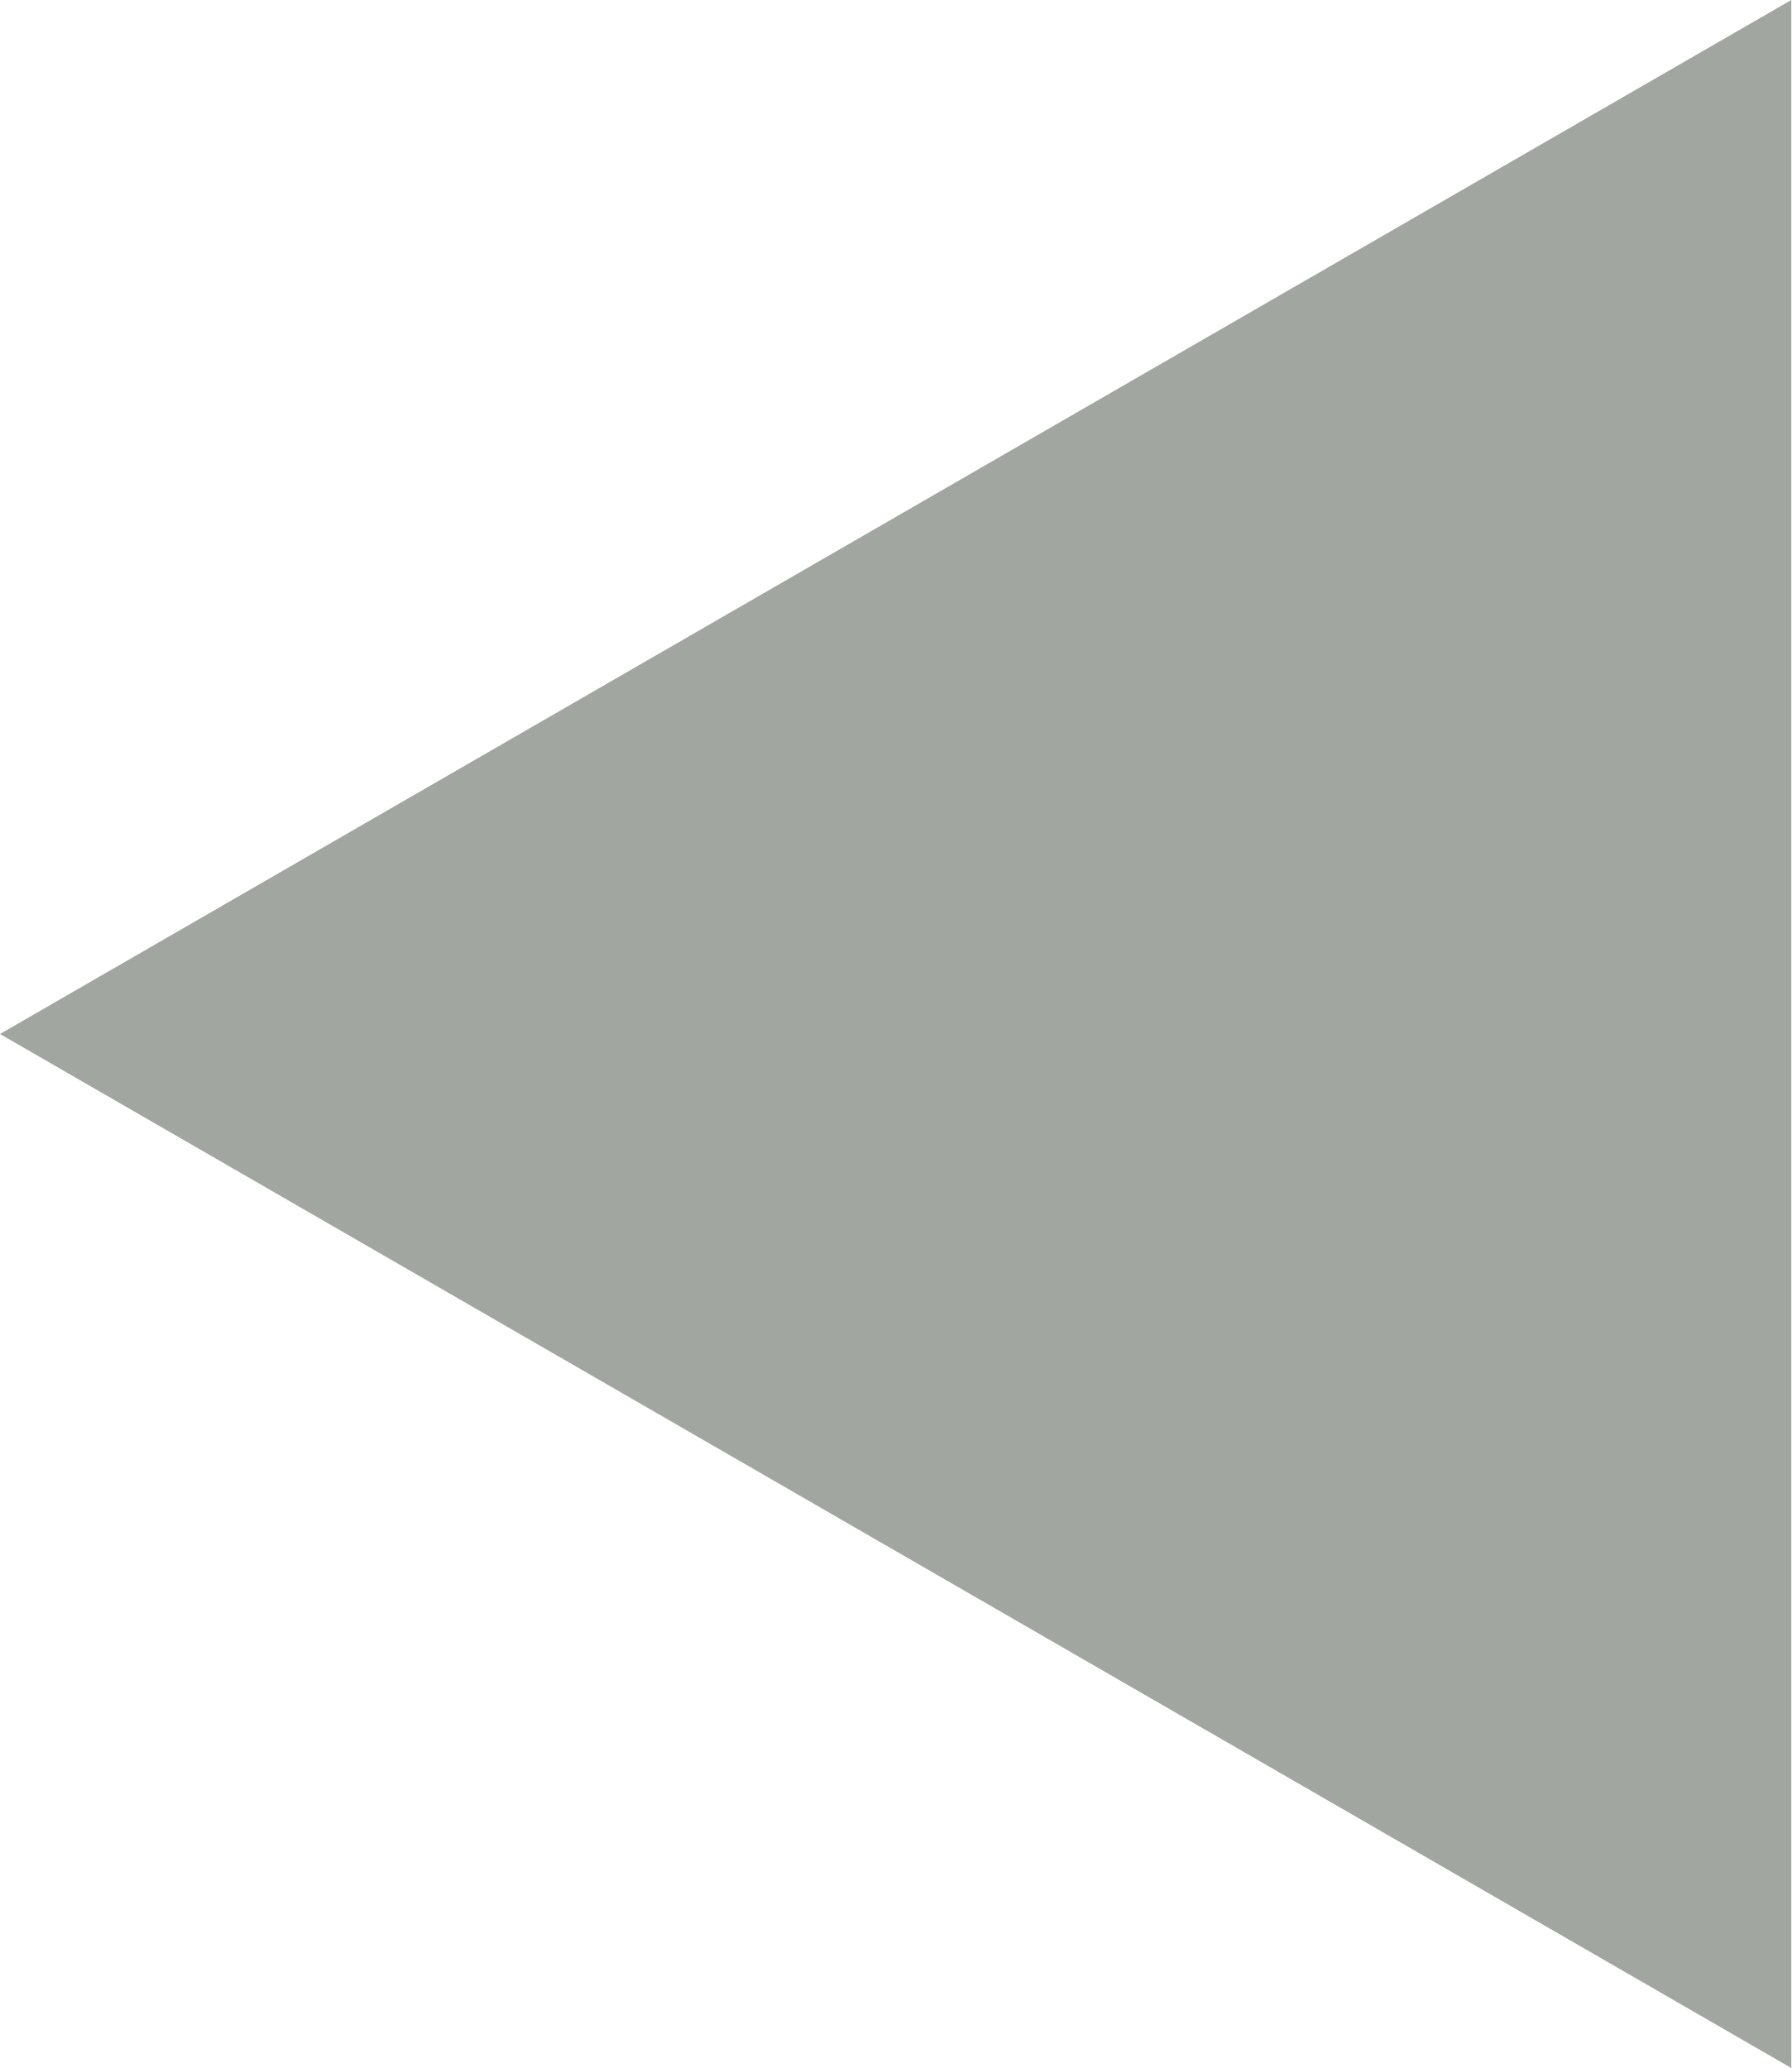
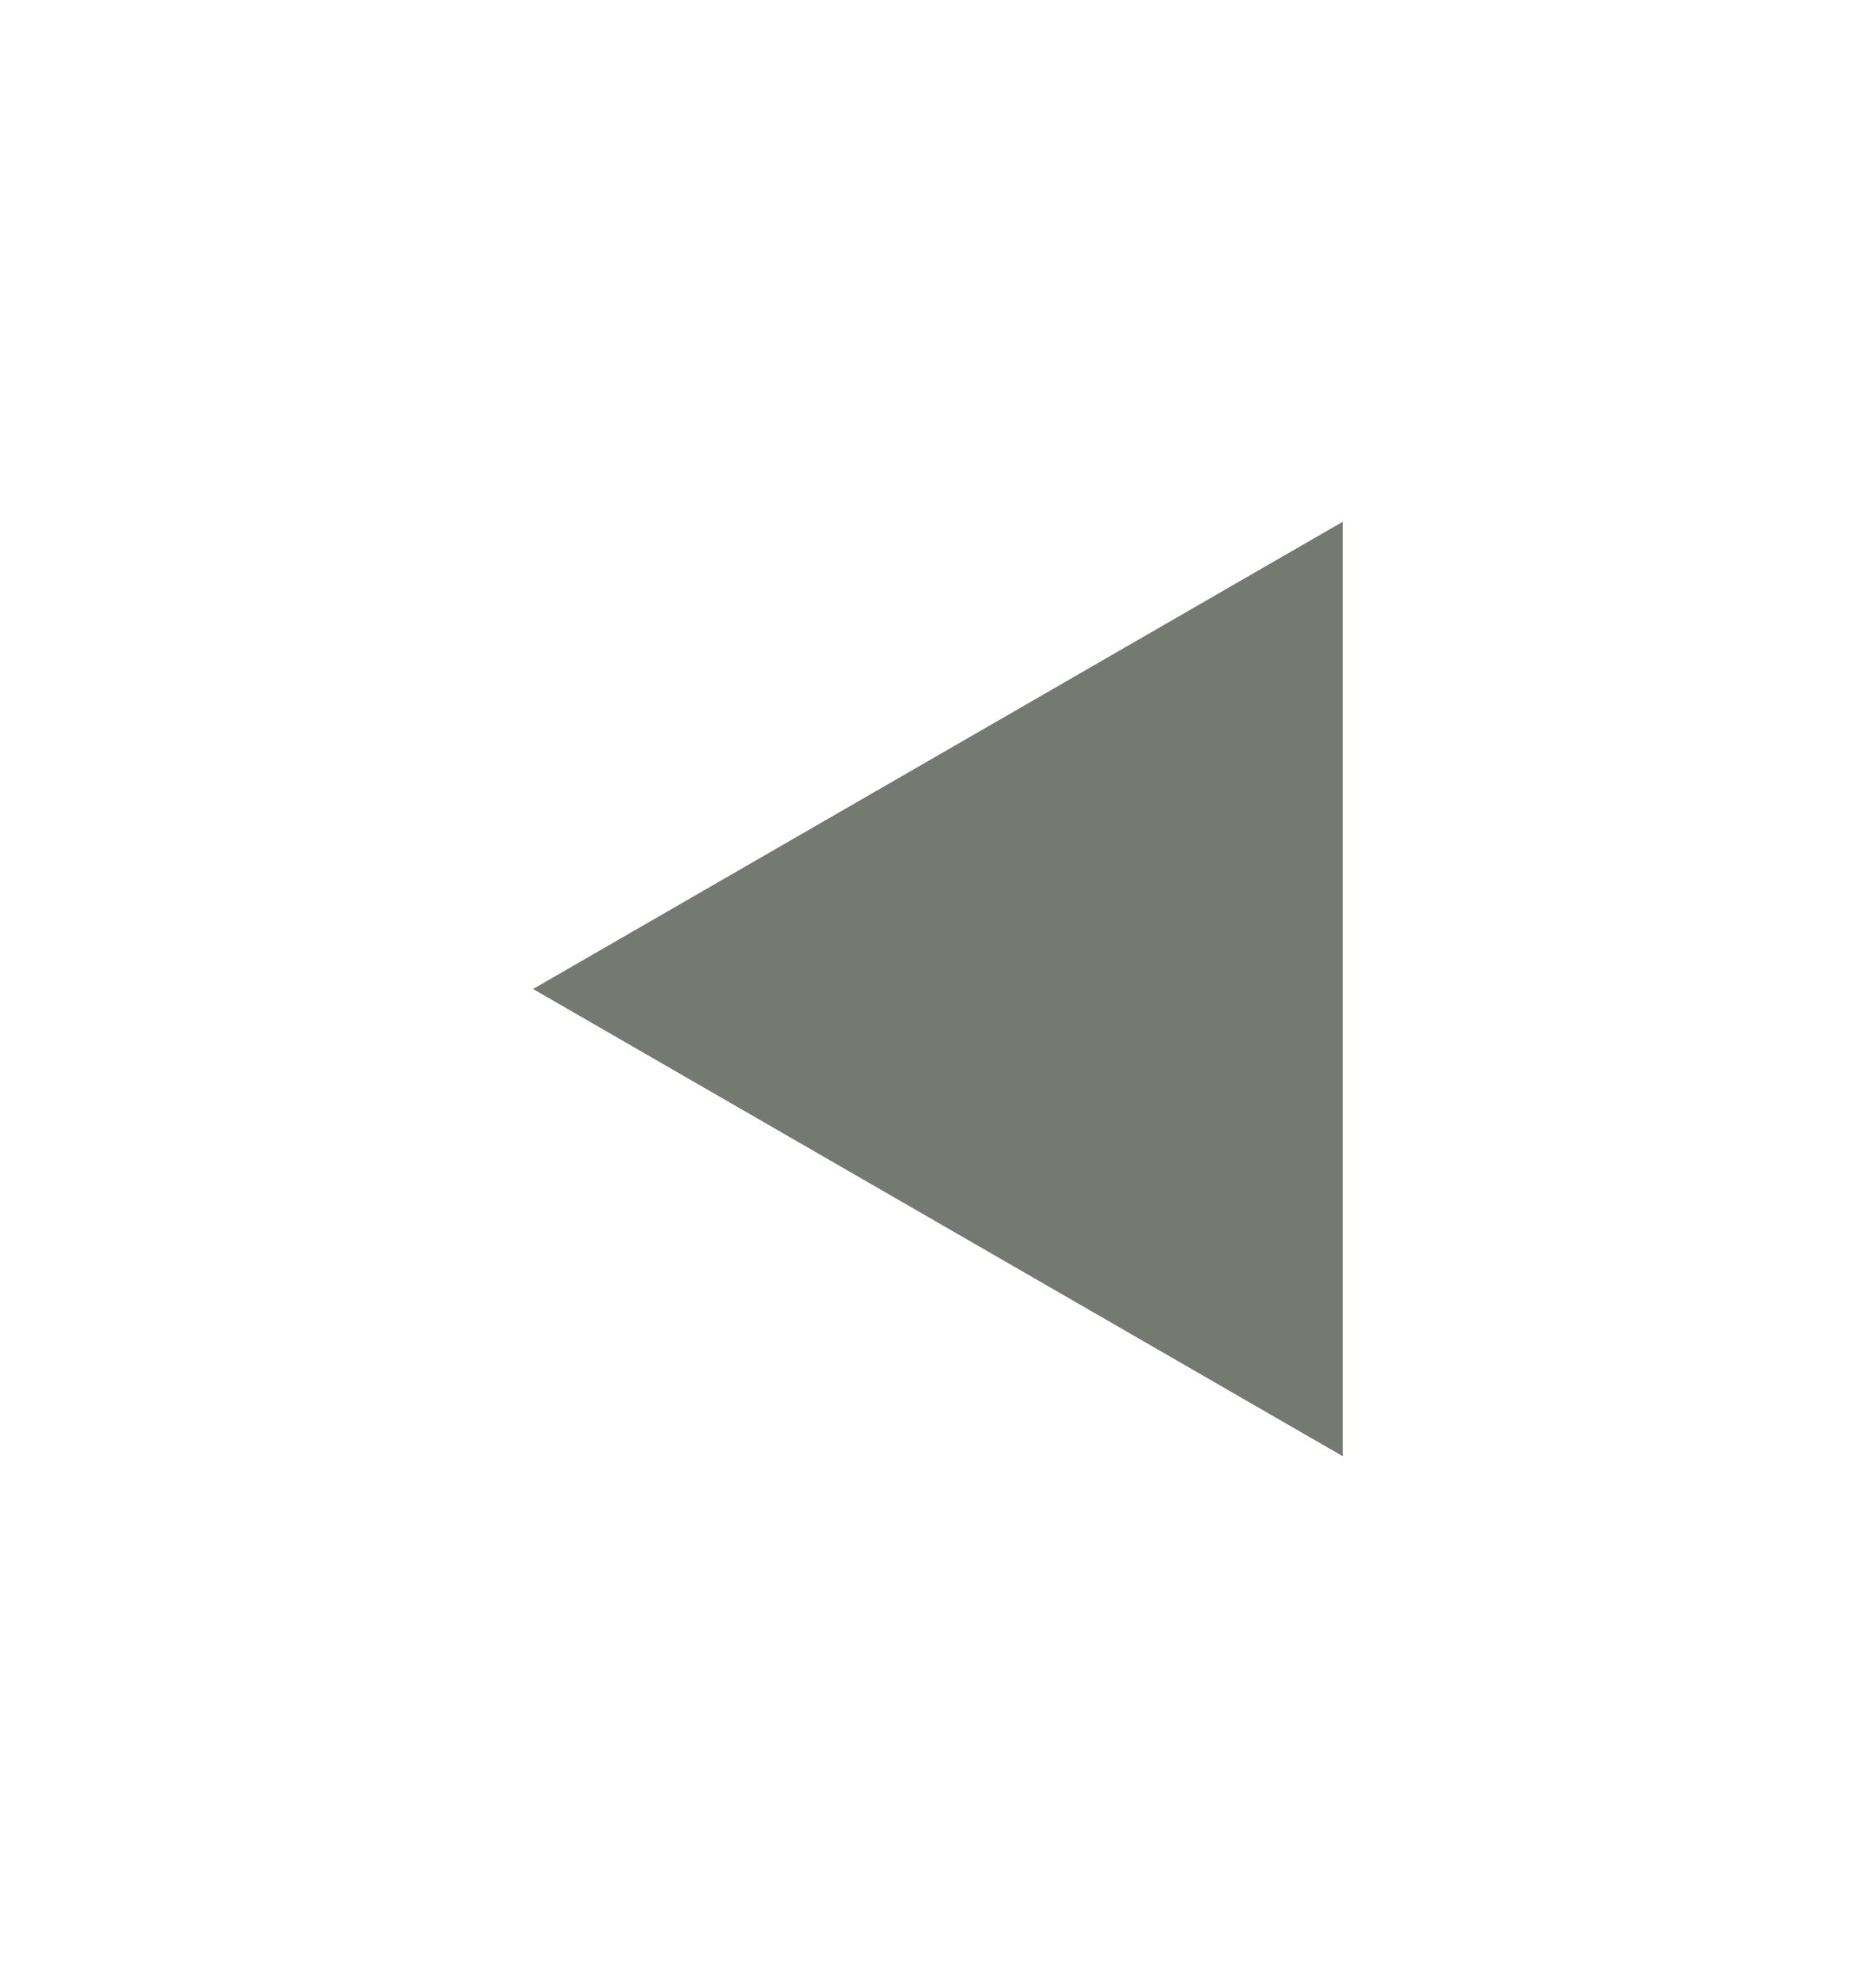
- <svg xmlns="http://www.w3.org/2000/svg" viewBox="0 0 23.73 27.4">
+ <svg xmlns="http://www.w3.org/2000/svg" id="Redo_Arrow" data-name="Redo Arrow" viewBox="0 0 55 58">
  <defs>
-     <style>.cls-1{fill:#a2a6a1;}</style>
+     <style>.cls-1{fill:#747971;}</style>
  </defs>
-   <g id="Layer_2" data-name="Layer 2">
-     <g id="Redo_Arrow" data-name="Redo Arrow">
-       <g id="Previous_Button" data-name="Previous Button">
-         <polygon class="cls-1" points="23.73 0 23.73 27.4 0 13.7 23.73 0" />
-       </g>
-     </g>
+   <g id="Previous_Button" data-name="Previous Button">
+     <polygon class="cls-1" points="39.37 15.3 39.37 42.7 15.63 29 39.37 15.3" />
  </g>
</svg>
